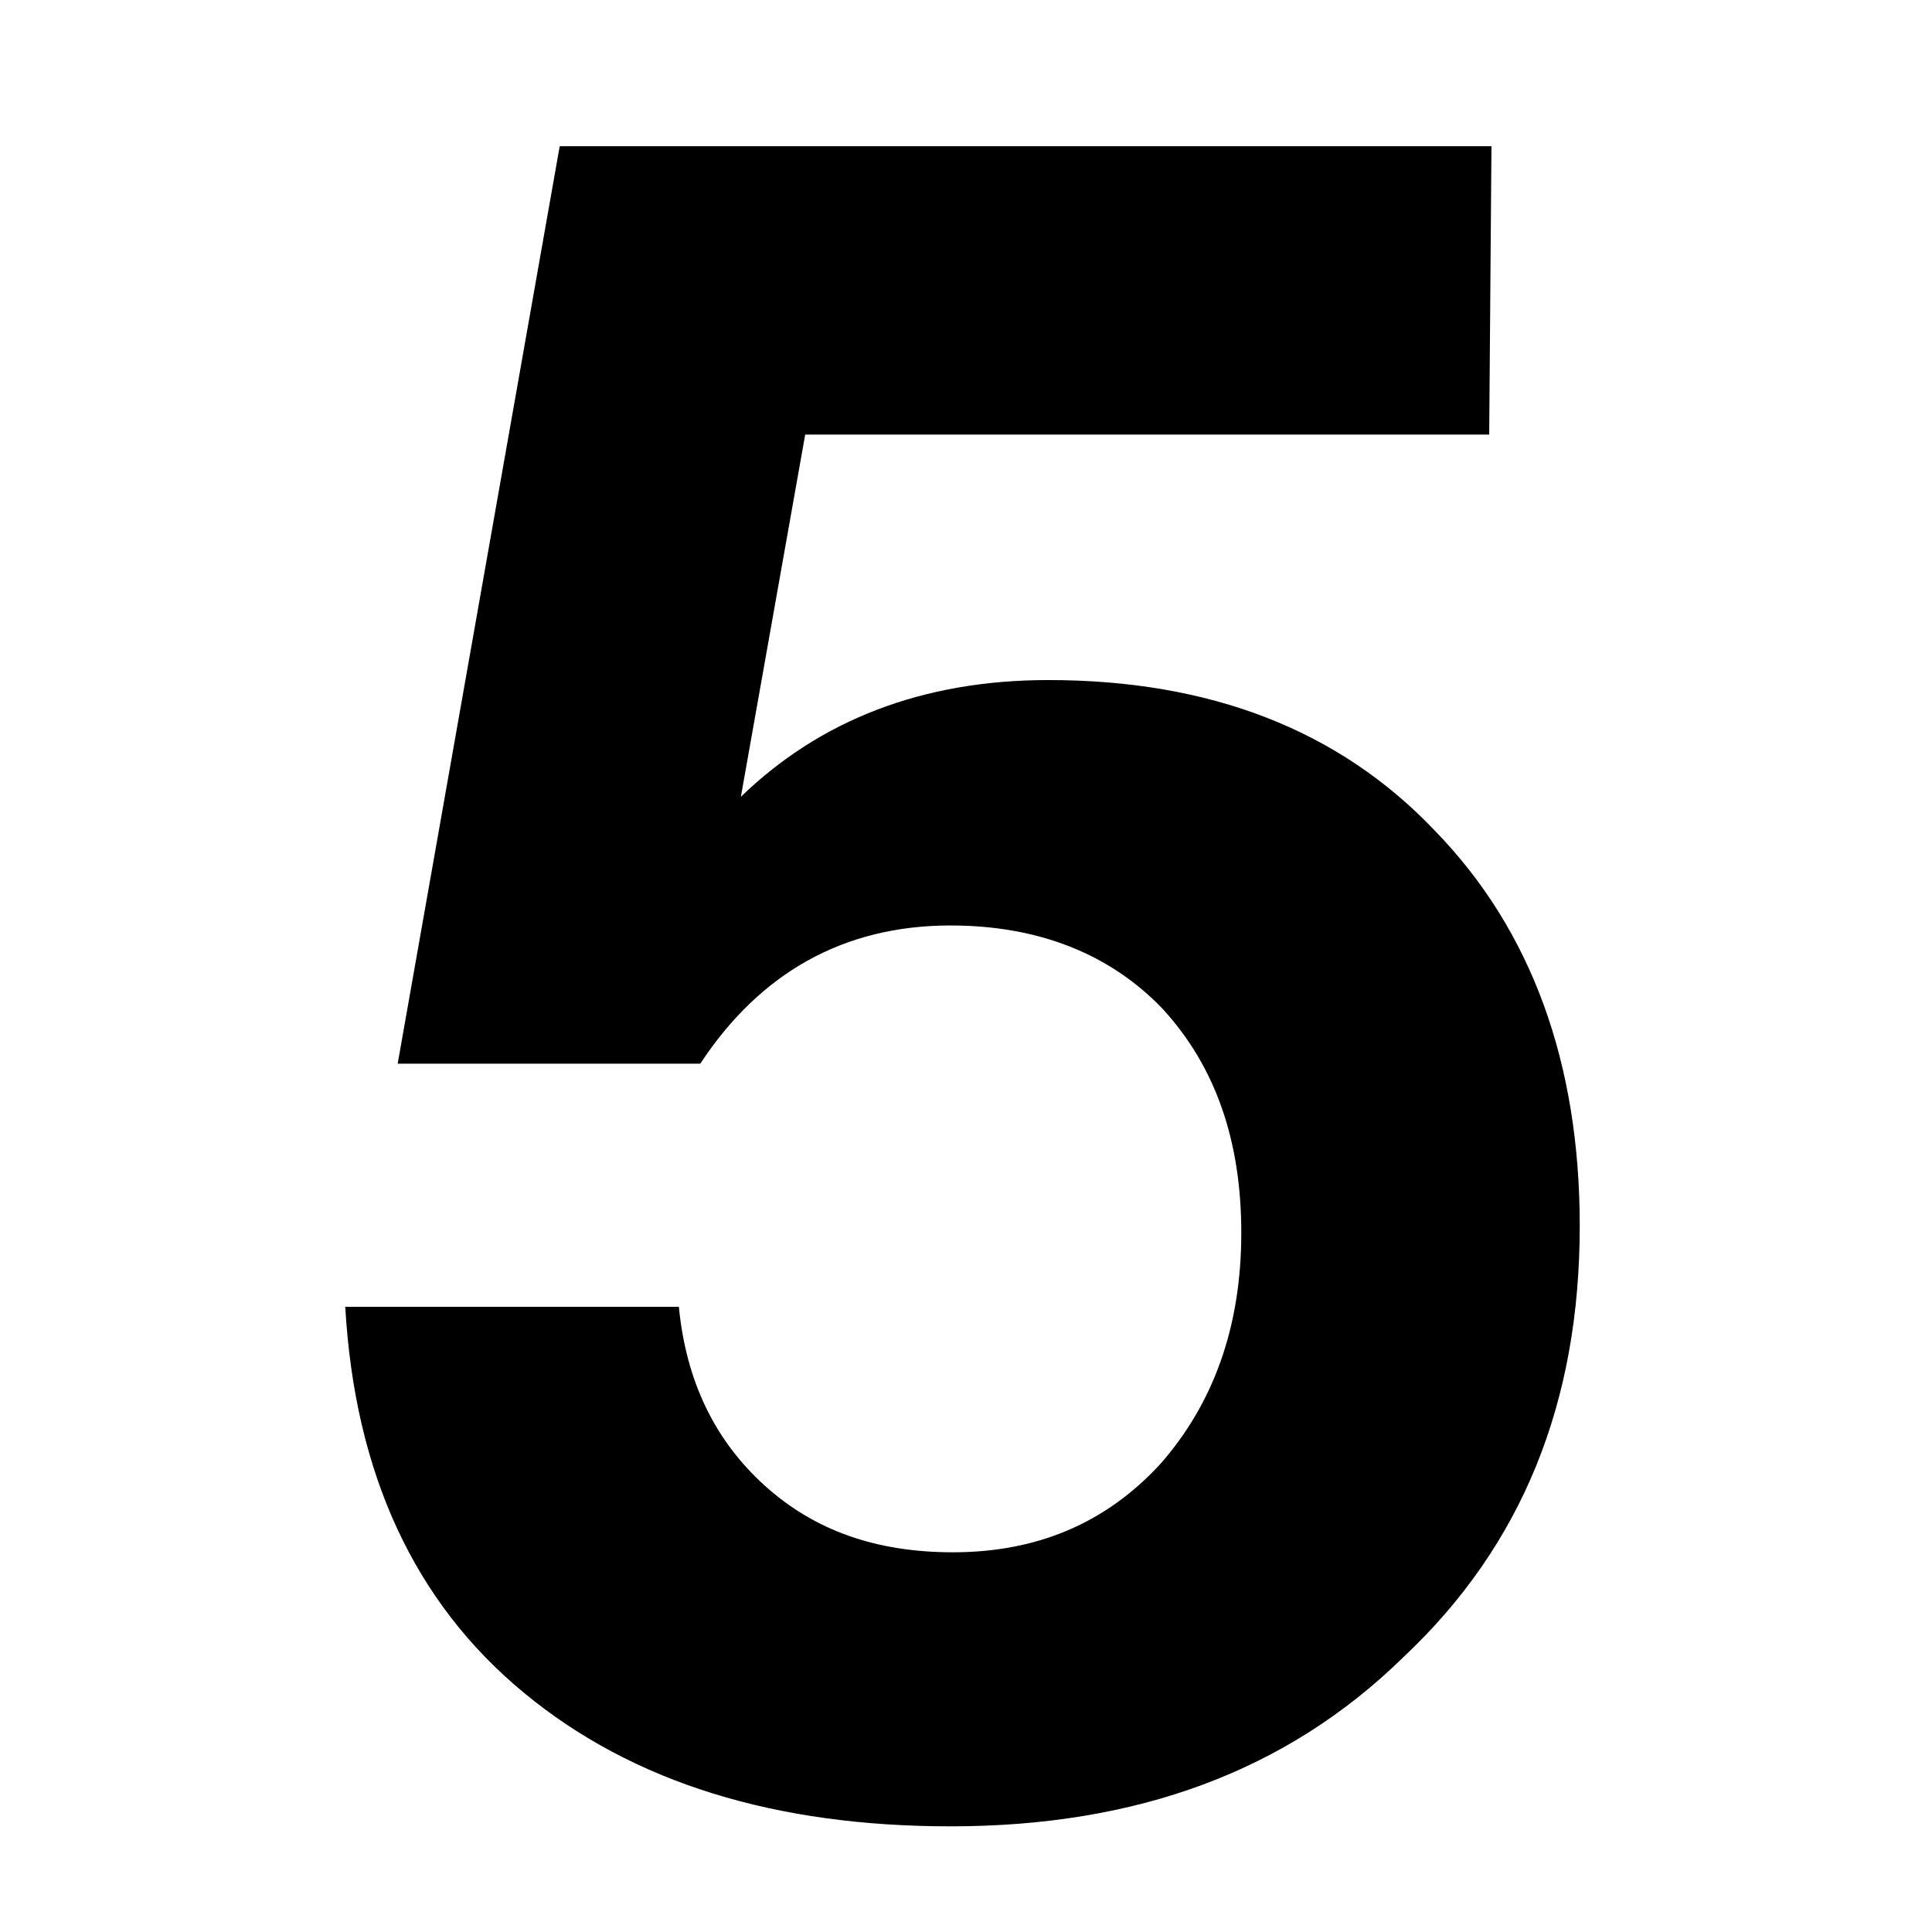
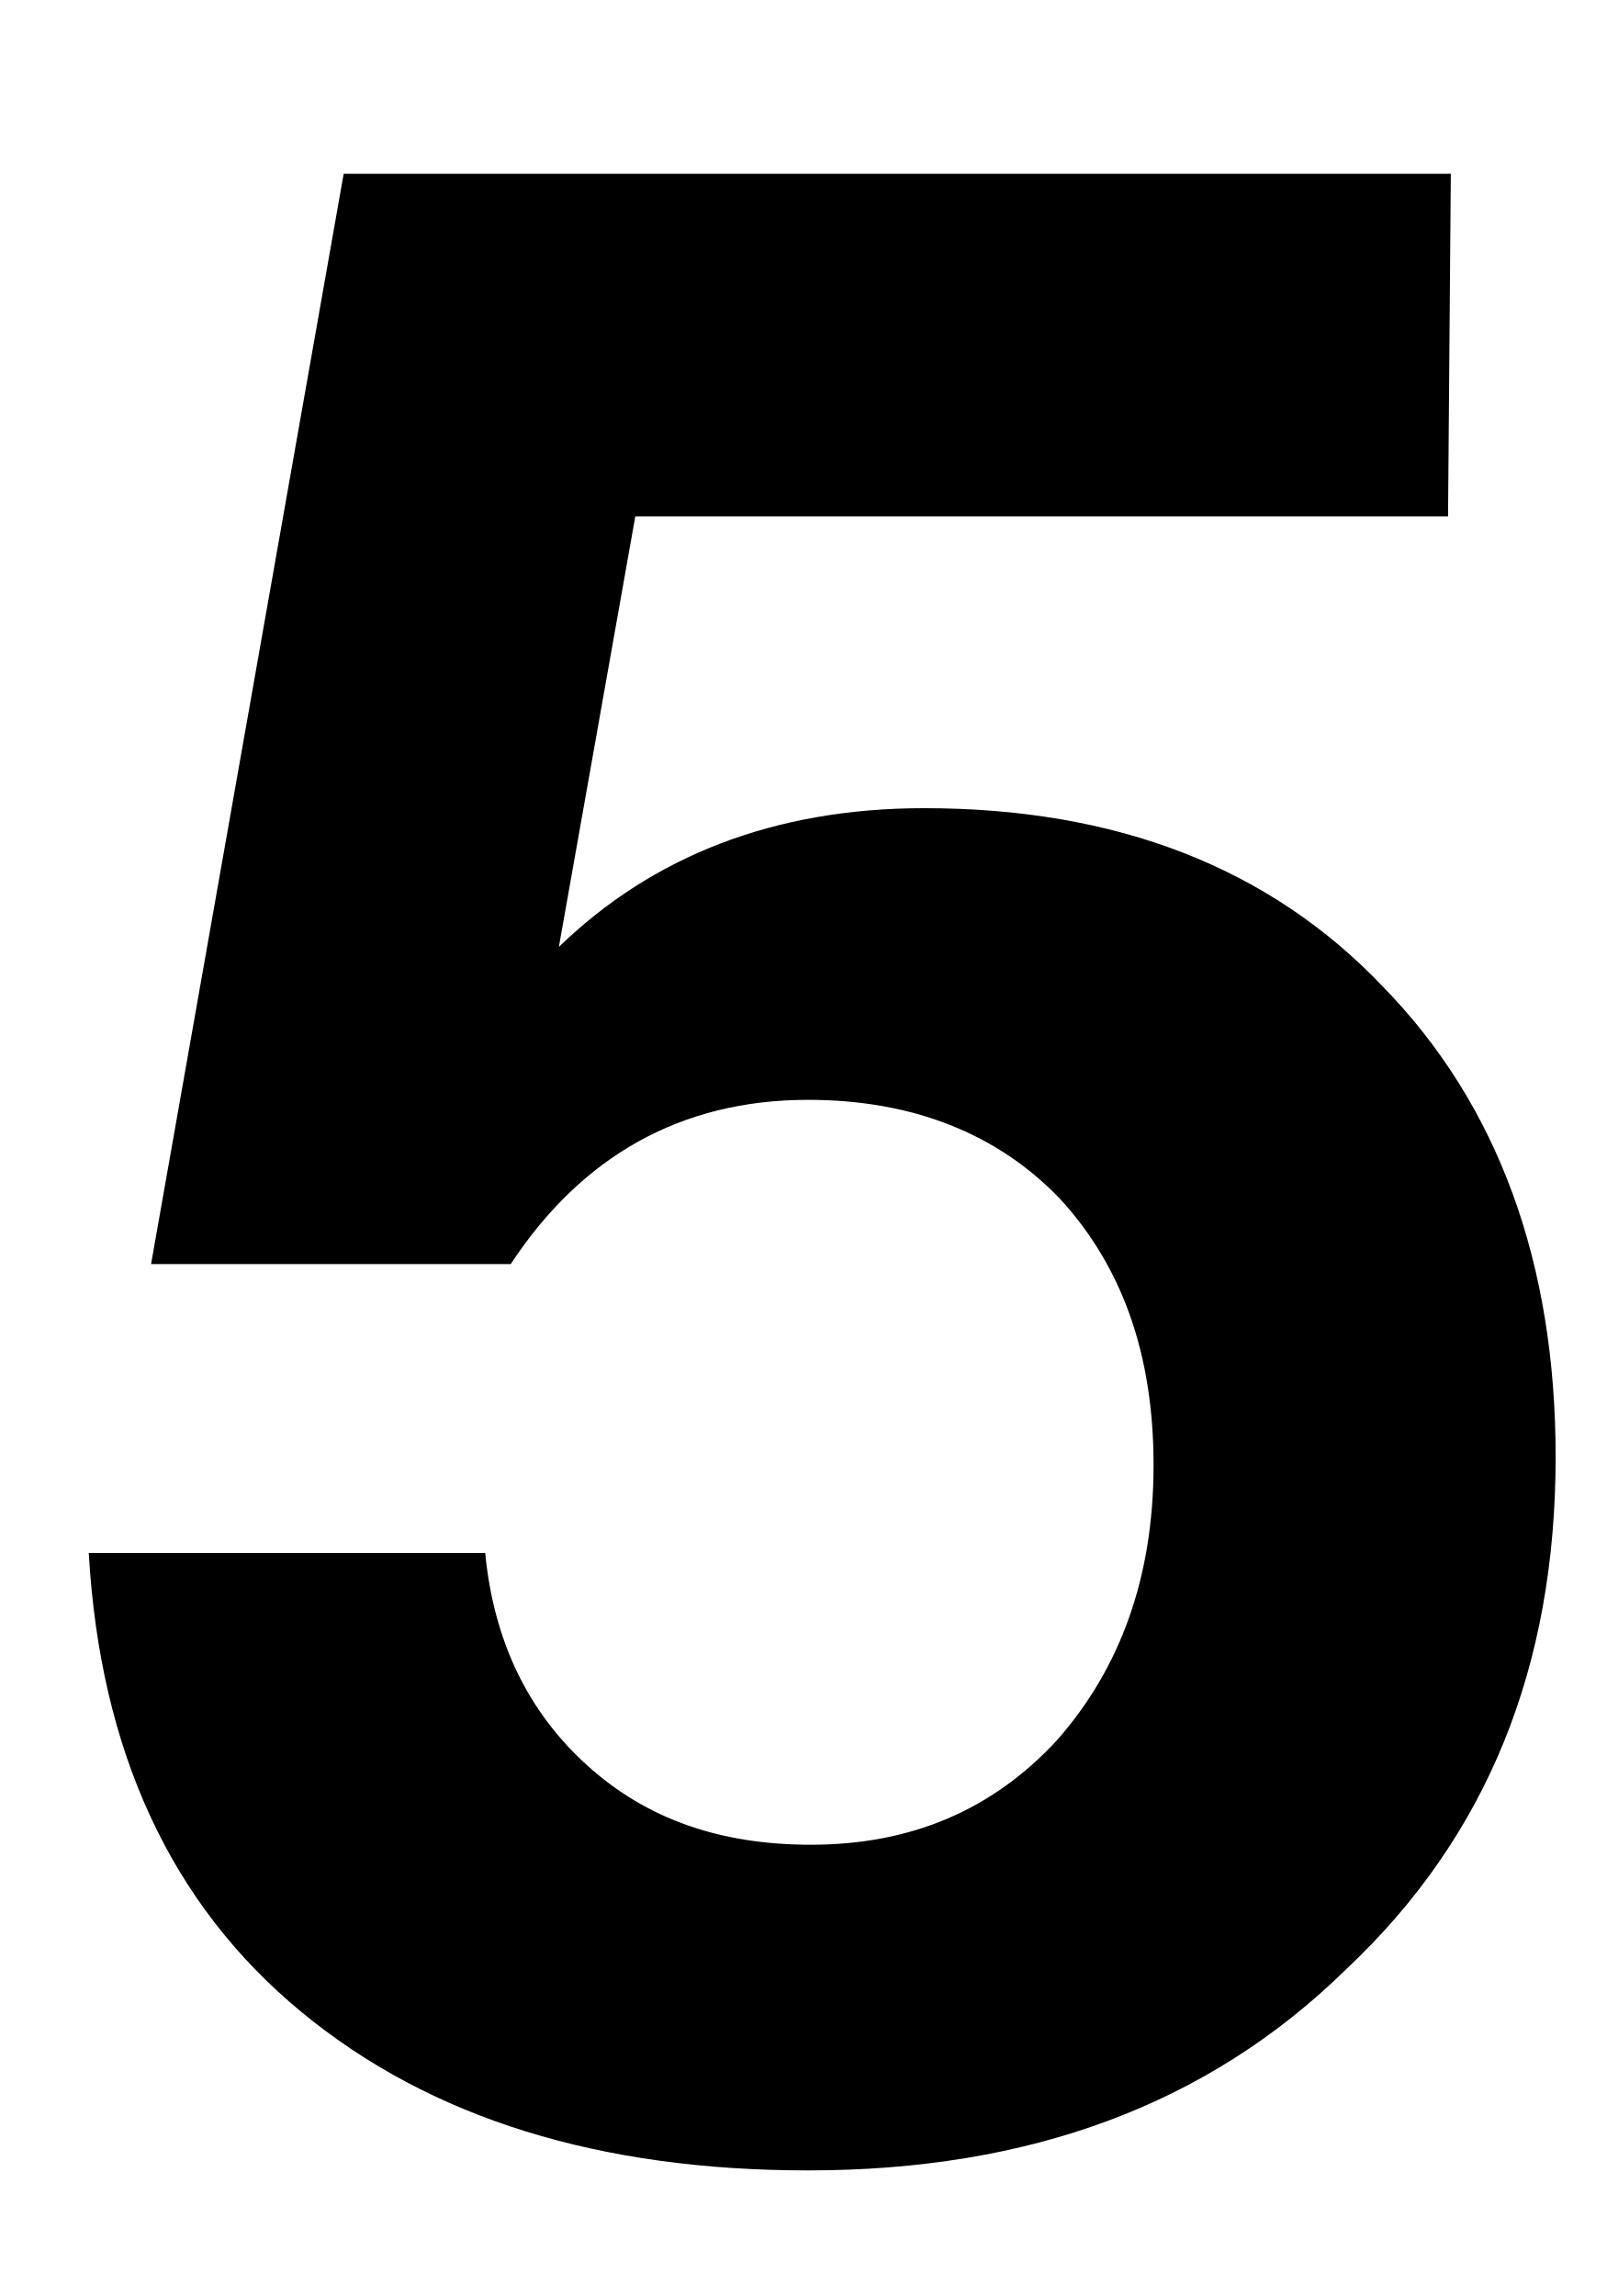
- <svg xmlns="http://www.w3.org/2000/svg" width="100" height="100" viewBox="0 0 26.458 26.458" version="1.1" id="svg1">
+ <svg xmlns="http://www.w3.org/2000/svg" width="70" height="100" viewBox="0 0 18.521 26.458" version="1.1" id="svg1">
  <defs id="defs1">
    <rect x="-92.377" y="-45.139" width="151.162" height="87.828" id="rect7" />
    <rect x="24.144" y="21.17" width="129.643" height="62.634" id="rect6" />
    <rect x="4.199" y="9.973" width="86.953" height="82.229" id="rect1" />
  </defs>
  <g id="layer1">
-     <path style="font-weight:bold;font-size:32.636px;line-height:0.45;font-family:'Helvetica Neue';-inkscape-font-specification:'Helvetica Neue Bold';stroke-width:0.593" d="M 20.425,2.002 H 7.665 L 5.446,14.567 H 9.59 c 0.816,-1.24 1.958,-1.893 3.427,-1.893 1.208,0 2.187,0.392 2.905,1.142 0.718,0.783 1.077,1.795 1.077,3.068 0,1.305 -0.392,2.35 -1.11,3.166 -0.751,0.816 -1.697,1.208 -2.839,1.208 -1.044,0 -1.893,-0.294 -2.578,-0.914 C 9.786,19.724 9.394,18.908 9.297,17.896 H 4.728 c 0.131,2.285 0.946,4.047 2.448,5.287 1.501,1.24 3.459,1.828 5.842,1.828 2.546,0 4.602,-0.751 6.201,-2.317 1.632,-1.534 2.415,-3.492 2.415,-5.907 0,-2.219 -0.653,-4.047 -1.991,-5.418 -1.305,-1.371 -3.068,-2.056 -5.287,-2.056 -1.73,0 -3.133,0.555 -4.21,1.599 l 0.881,-4.961 h 9.367 z" id="text7" aria-label="5" />
+     <path style="font-weight:bold;font-size:32.636px;line-height:0.45;font-family:'Helvetica Neue';-inkscape-font-specification:'Helvetica Neue Bold';stroke-width:0.593" d="M 16.721,2.002 H 3.961 L 1.741,14.567 h 4.145 c 0.816,-1.24 1.958,-1.893 3.427,-1.893 1.208,0 2.187,0.392 2.905,1.142 0.718,0.783 1.077,1.795 1.077,3.068 0,1.305 -0.392,2.35 -1.11,3.166 -0.751,0.816 -1.697,1.208 -2.839,1.208 -1.044,0 -1.893,-0.294 -2.578,-0.914 C 6.082,19.724 5.69,18.908 5.592,17.896 H 1.023 c 0.131,2.285 0.946,4.047 2.448,5.287 1.501,1.24 3.459,1.828 5.842,1.828 2.546,0 4.602,-0.751 6.201,-2.317 1.632,-1.534 2.415,-3.492 2.415,-5.907 0,-2.219 -0.653,-4.047 -1.991,-5.418 -1.305,-1.371 -3.068,-2.056 -5.287,-2.056 -1.73,0 -3.133,0.555 -4.21,1.599 L 7.322,5.951 h 9.367 z" id="text7" aria-label="5" />
  </g>
</svg>
